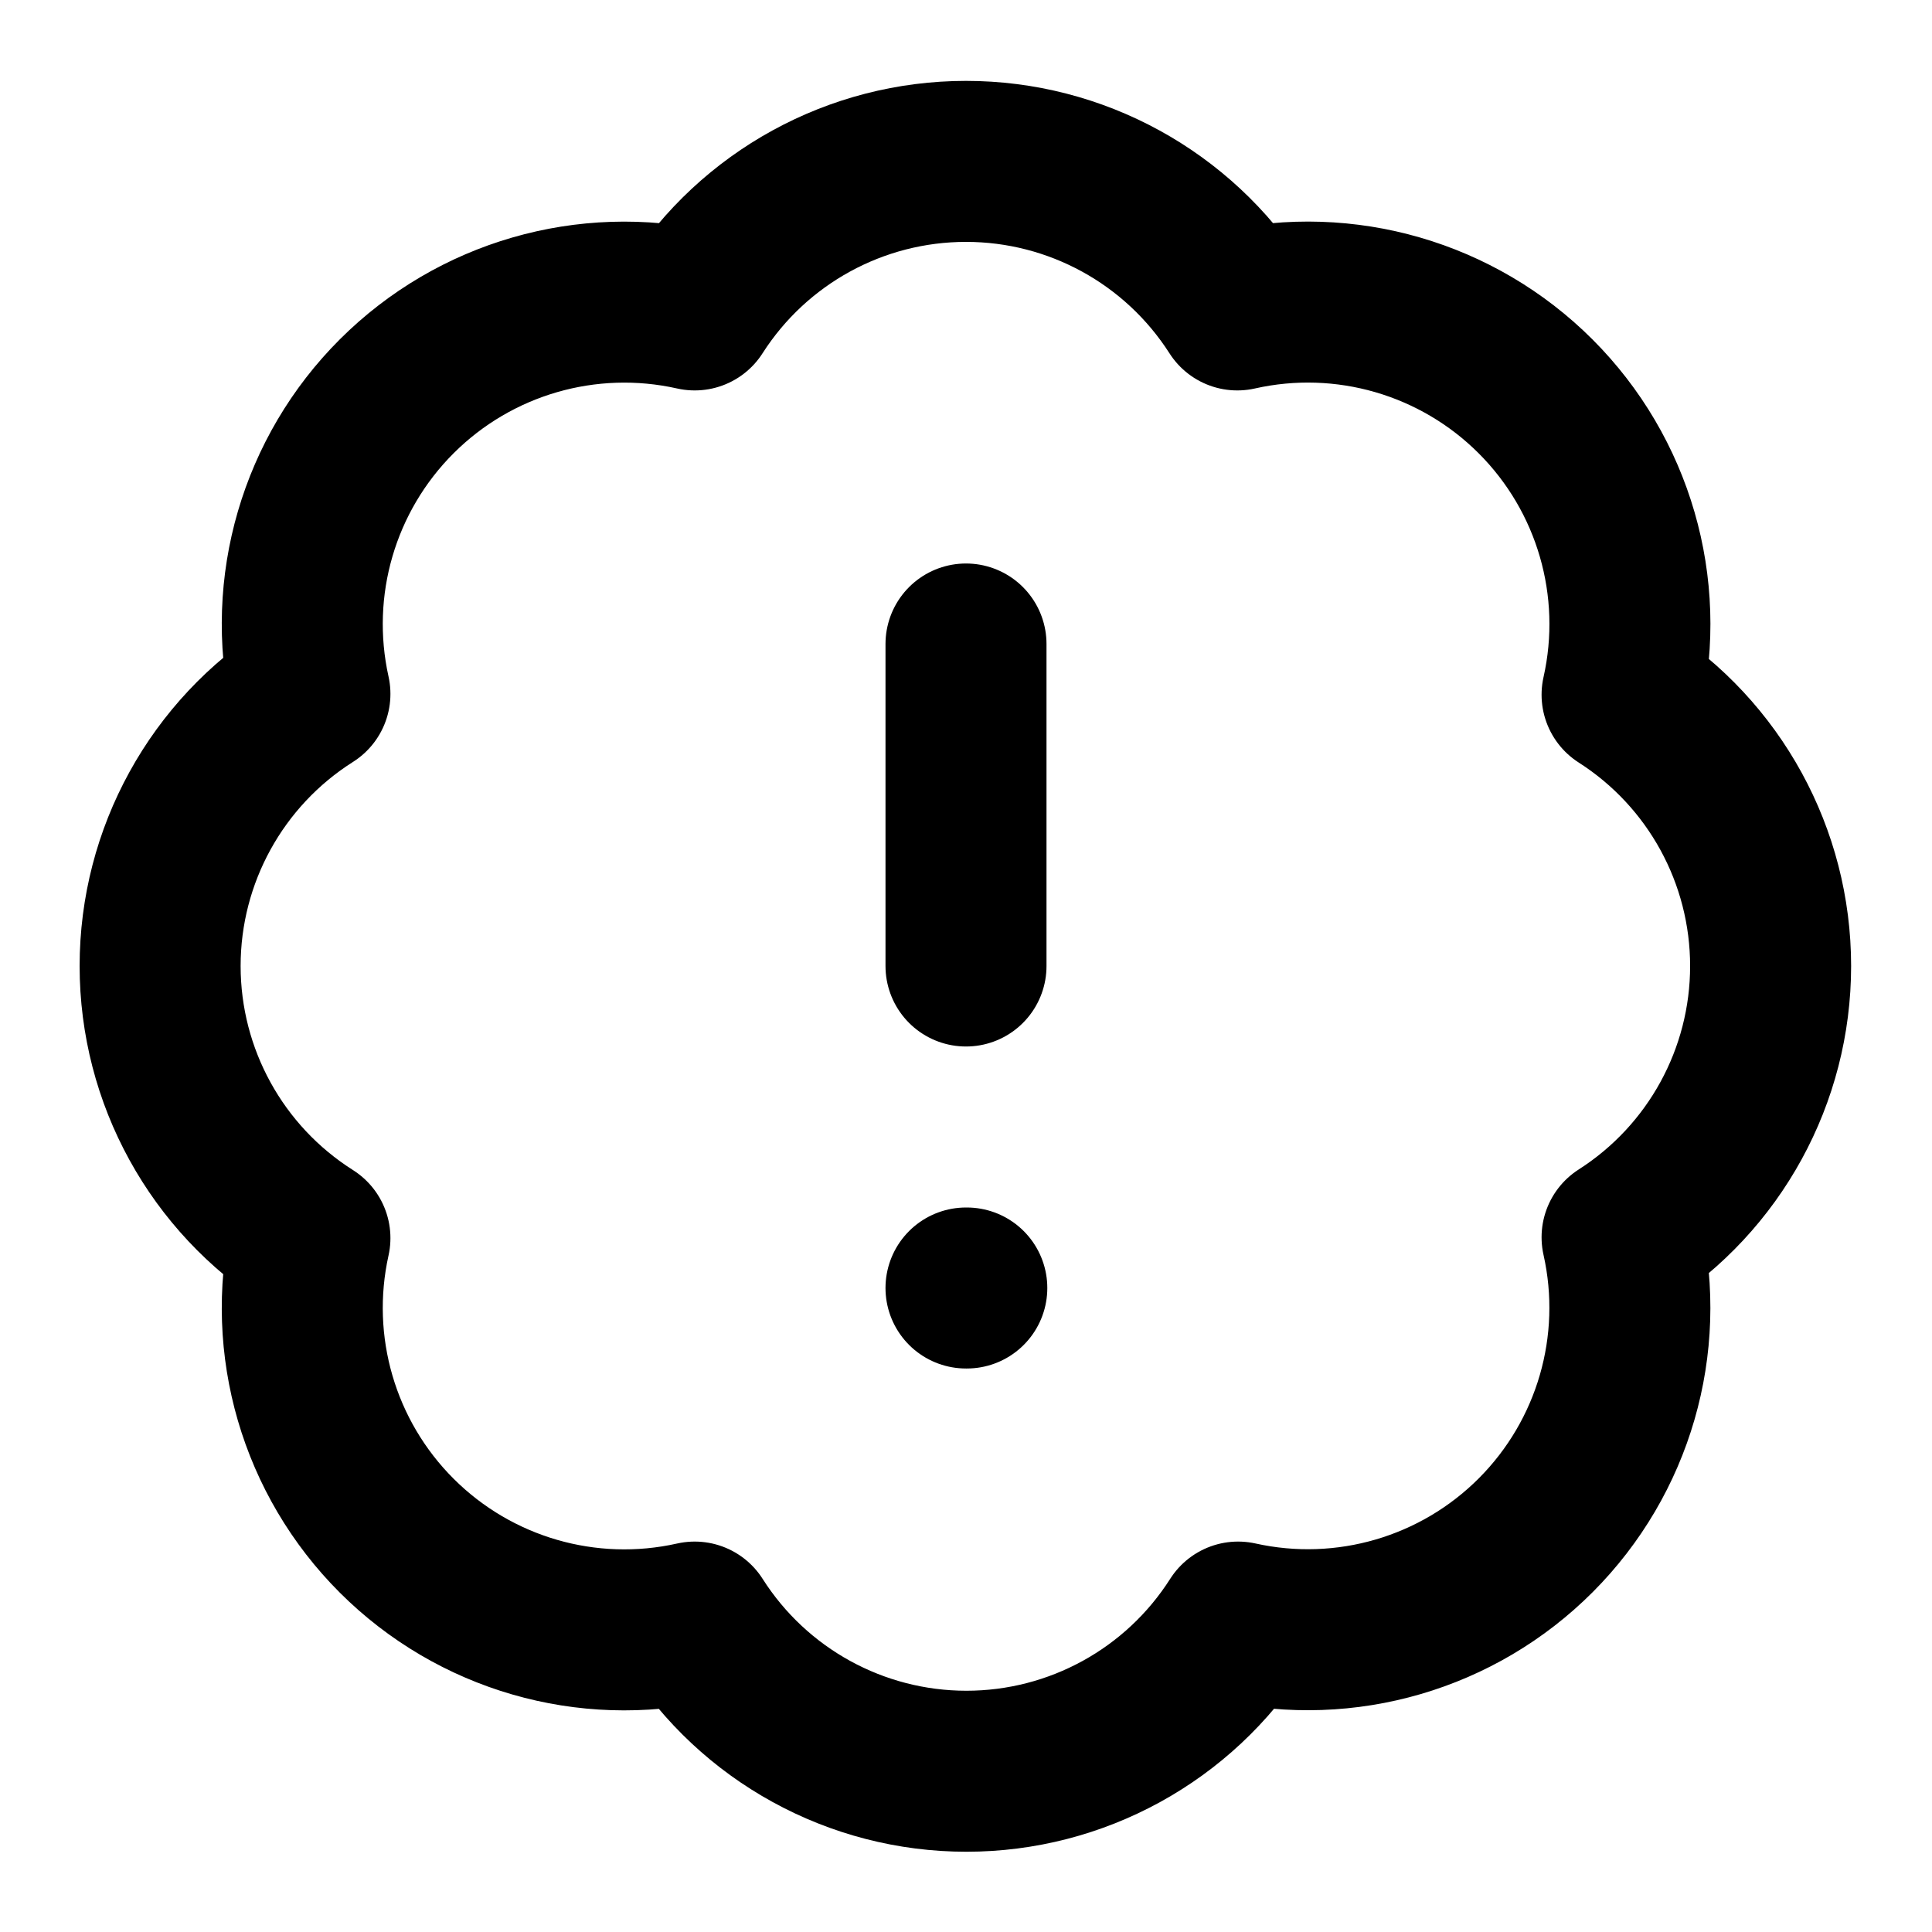
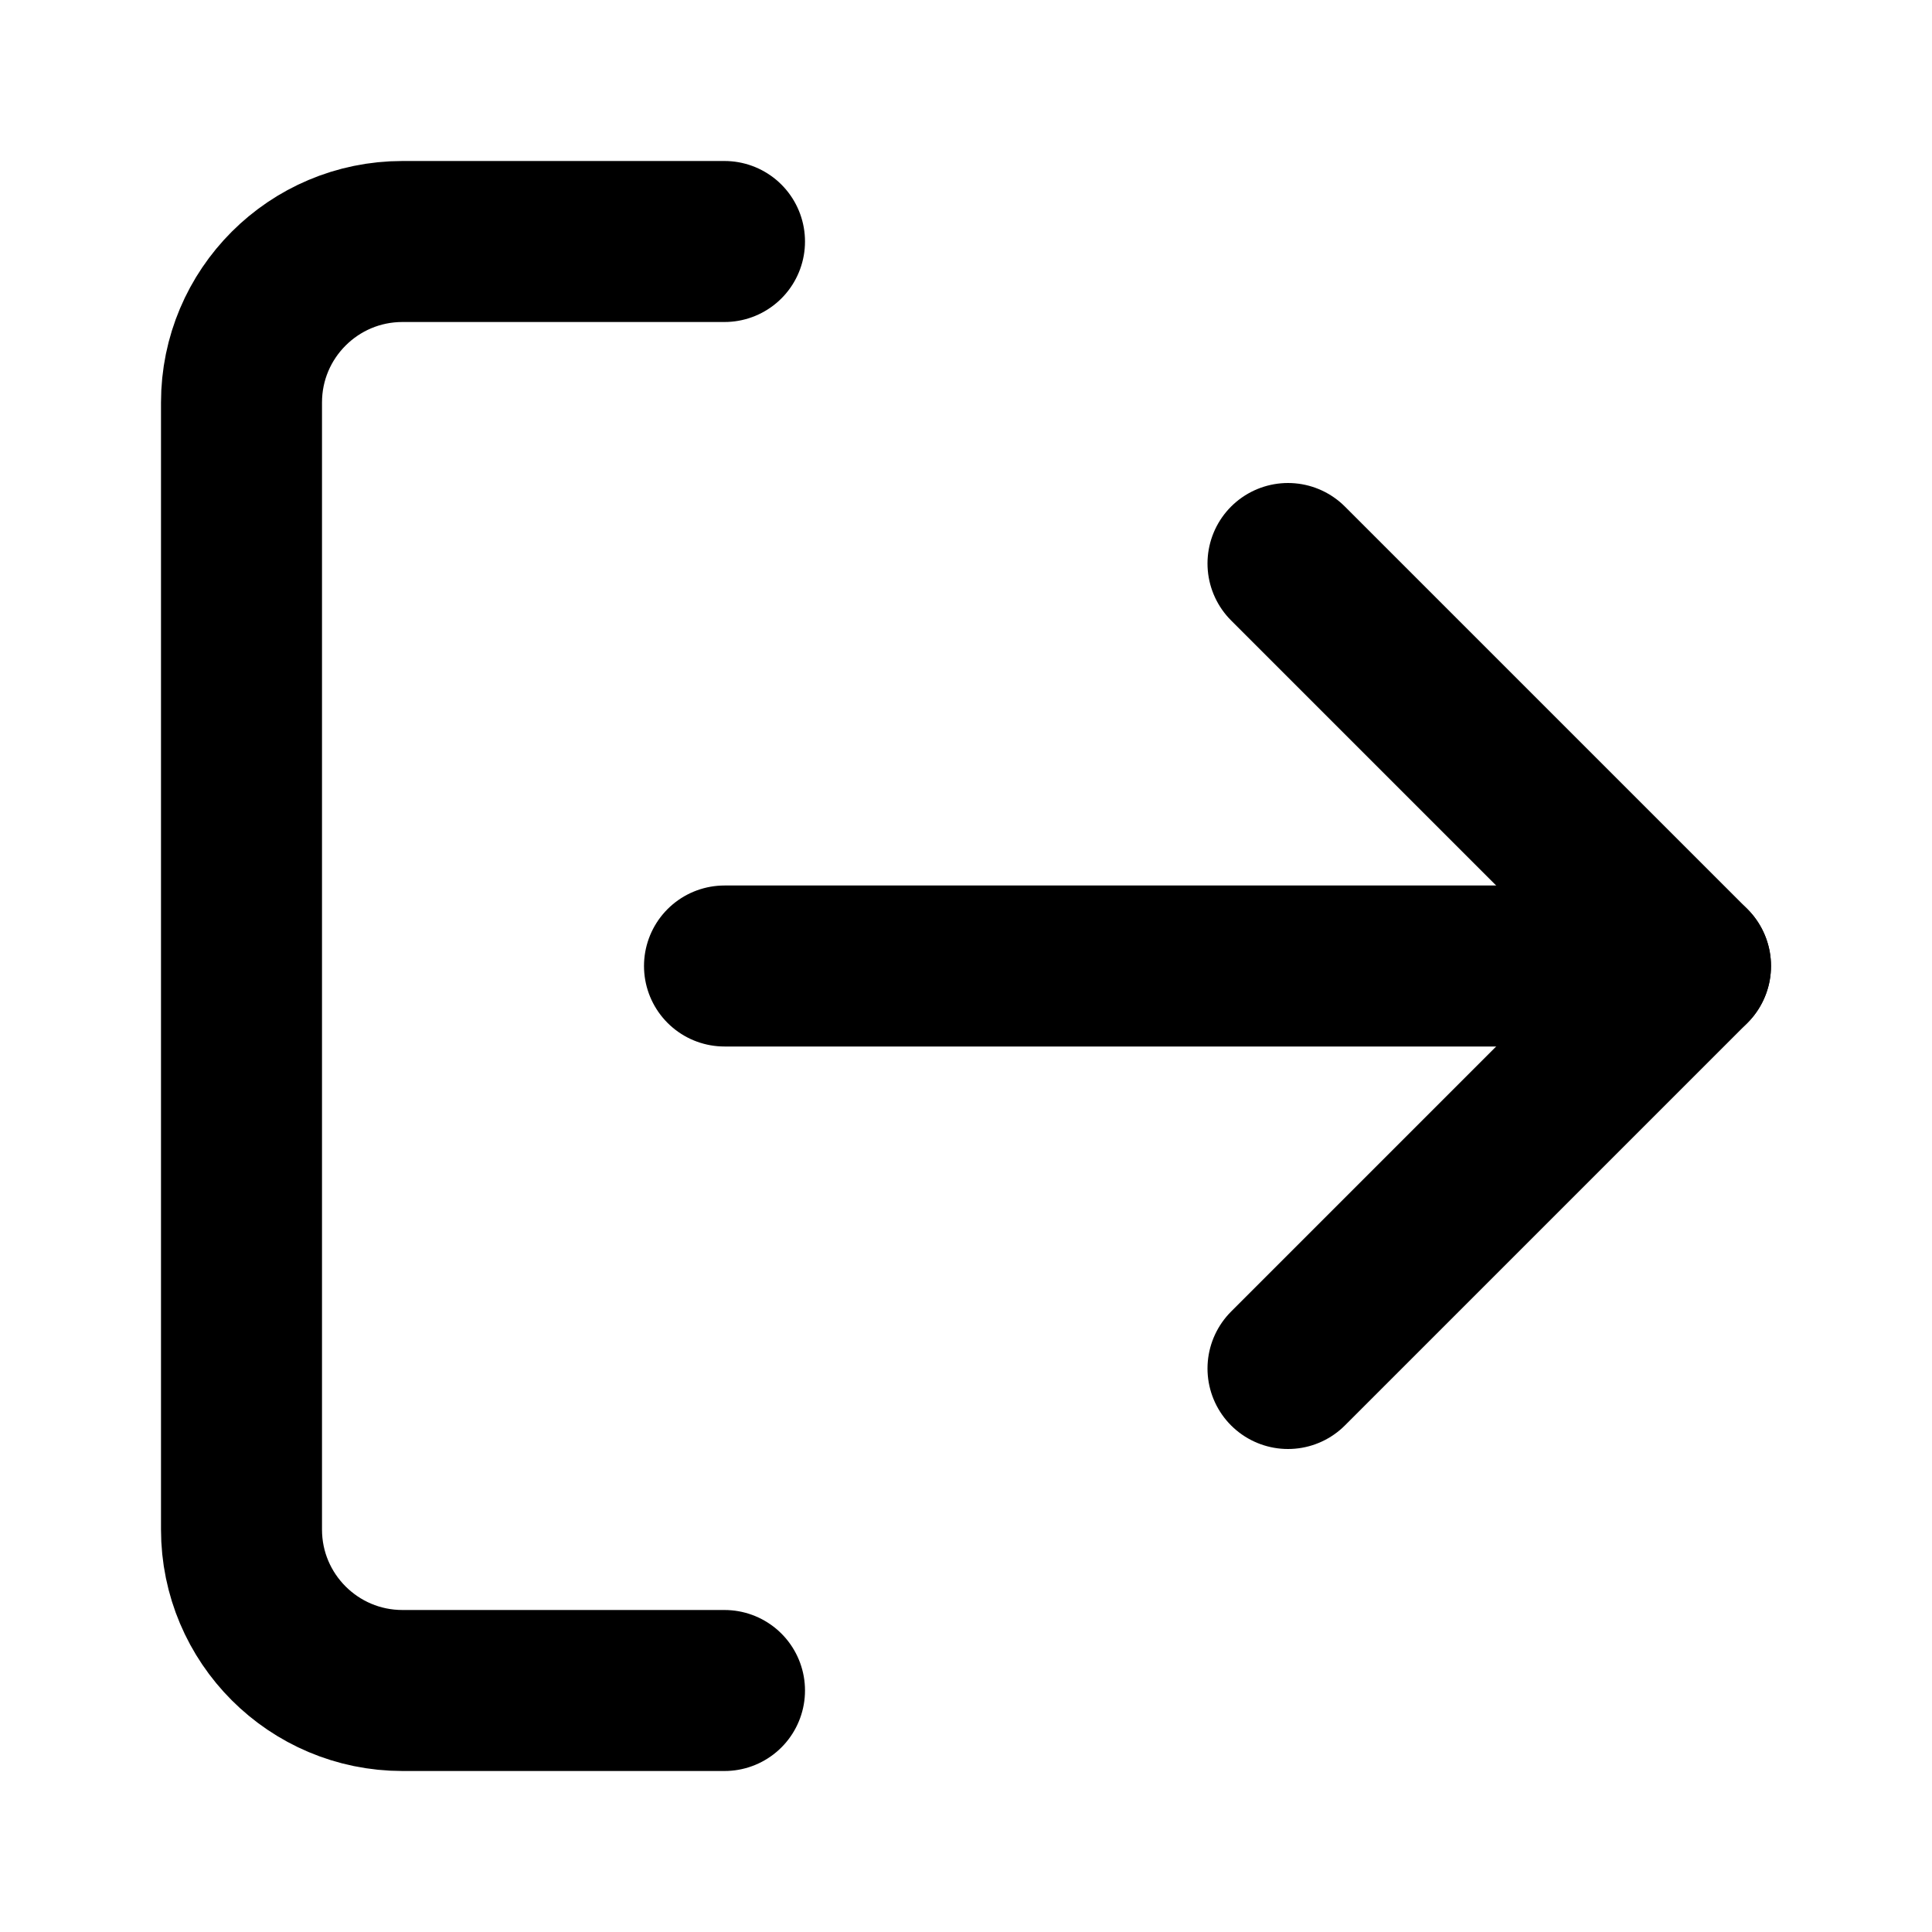
- <svg xmlns="http://www.w3.org/2000/svg" width="24" height="24" viewBox="0 0 24 24" fill="none" stroke="currentColor" stroke-width="2" stroke-linecap="round" stroke-linejoin="round" class="lucide lucide-badge-alert-icon lucide-badge-alert">
-   <path d="M3.85 8.62a4 4 0 0 1 4.78-4.77 4 4 0 0 1 6.74 0 4 4 0 0 1 4.78 4.78 4 4 0 0 1 0 6.74 4 4 0 0 1-4.77 4.78 4 4 0 0 1-6.75 0 4 4 0 0 1-4.78-4.77 4 4 0 0 1 0-6.76Z" />
-   <line x1="12" x2="12" y1="8" y2="12" />
-   <line x1="12" x2="12.01" y1="16" y2="16" />
+ <svg xmlns="http://www.w3.org/2000/svg" width="24" height="24" viewBox="0 0 24 24" fill="none" stroke="currentColor" stroke-width="2" stroke-linecap="round" stroke-linejoin="round" class="lucide lucide-log-out-icon lucide-log-out">
+   <path d="m16 17 5-5-5-5" />
+   <path d="M21 12H9" />
+   <path d="M9 21H5a2 2 0 0 1-2-2V5a2 2 0 0 1 2-2h4" />
</svg>
